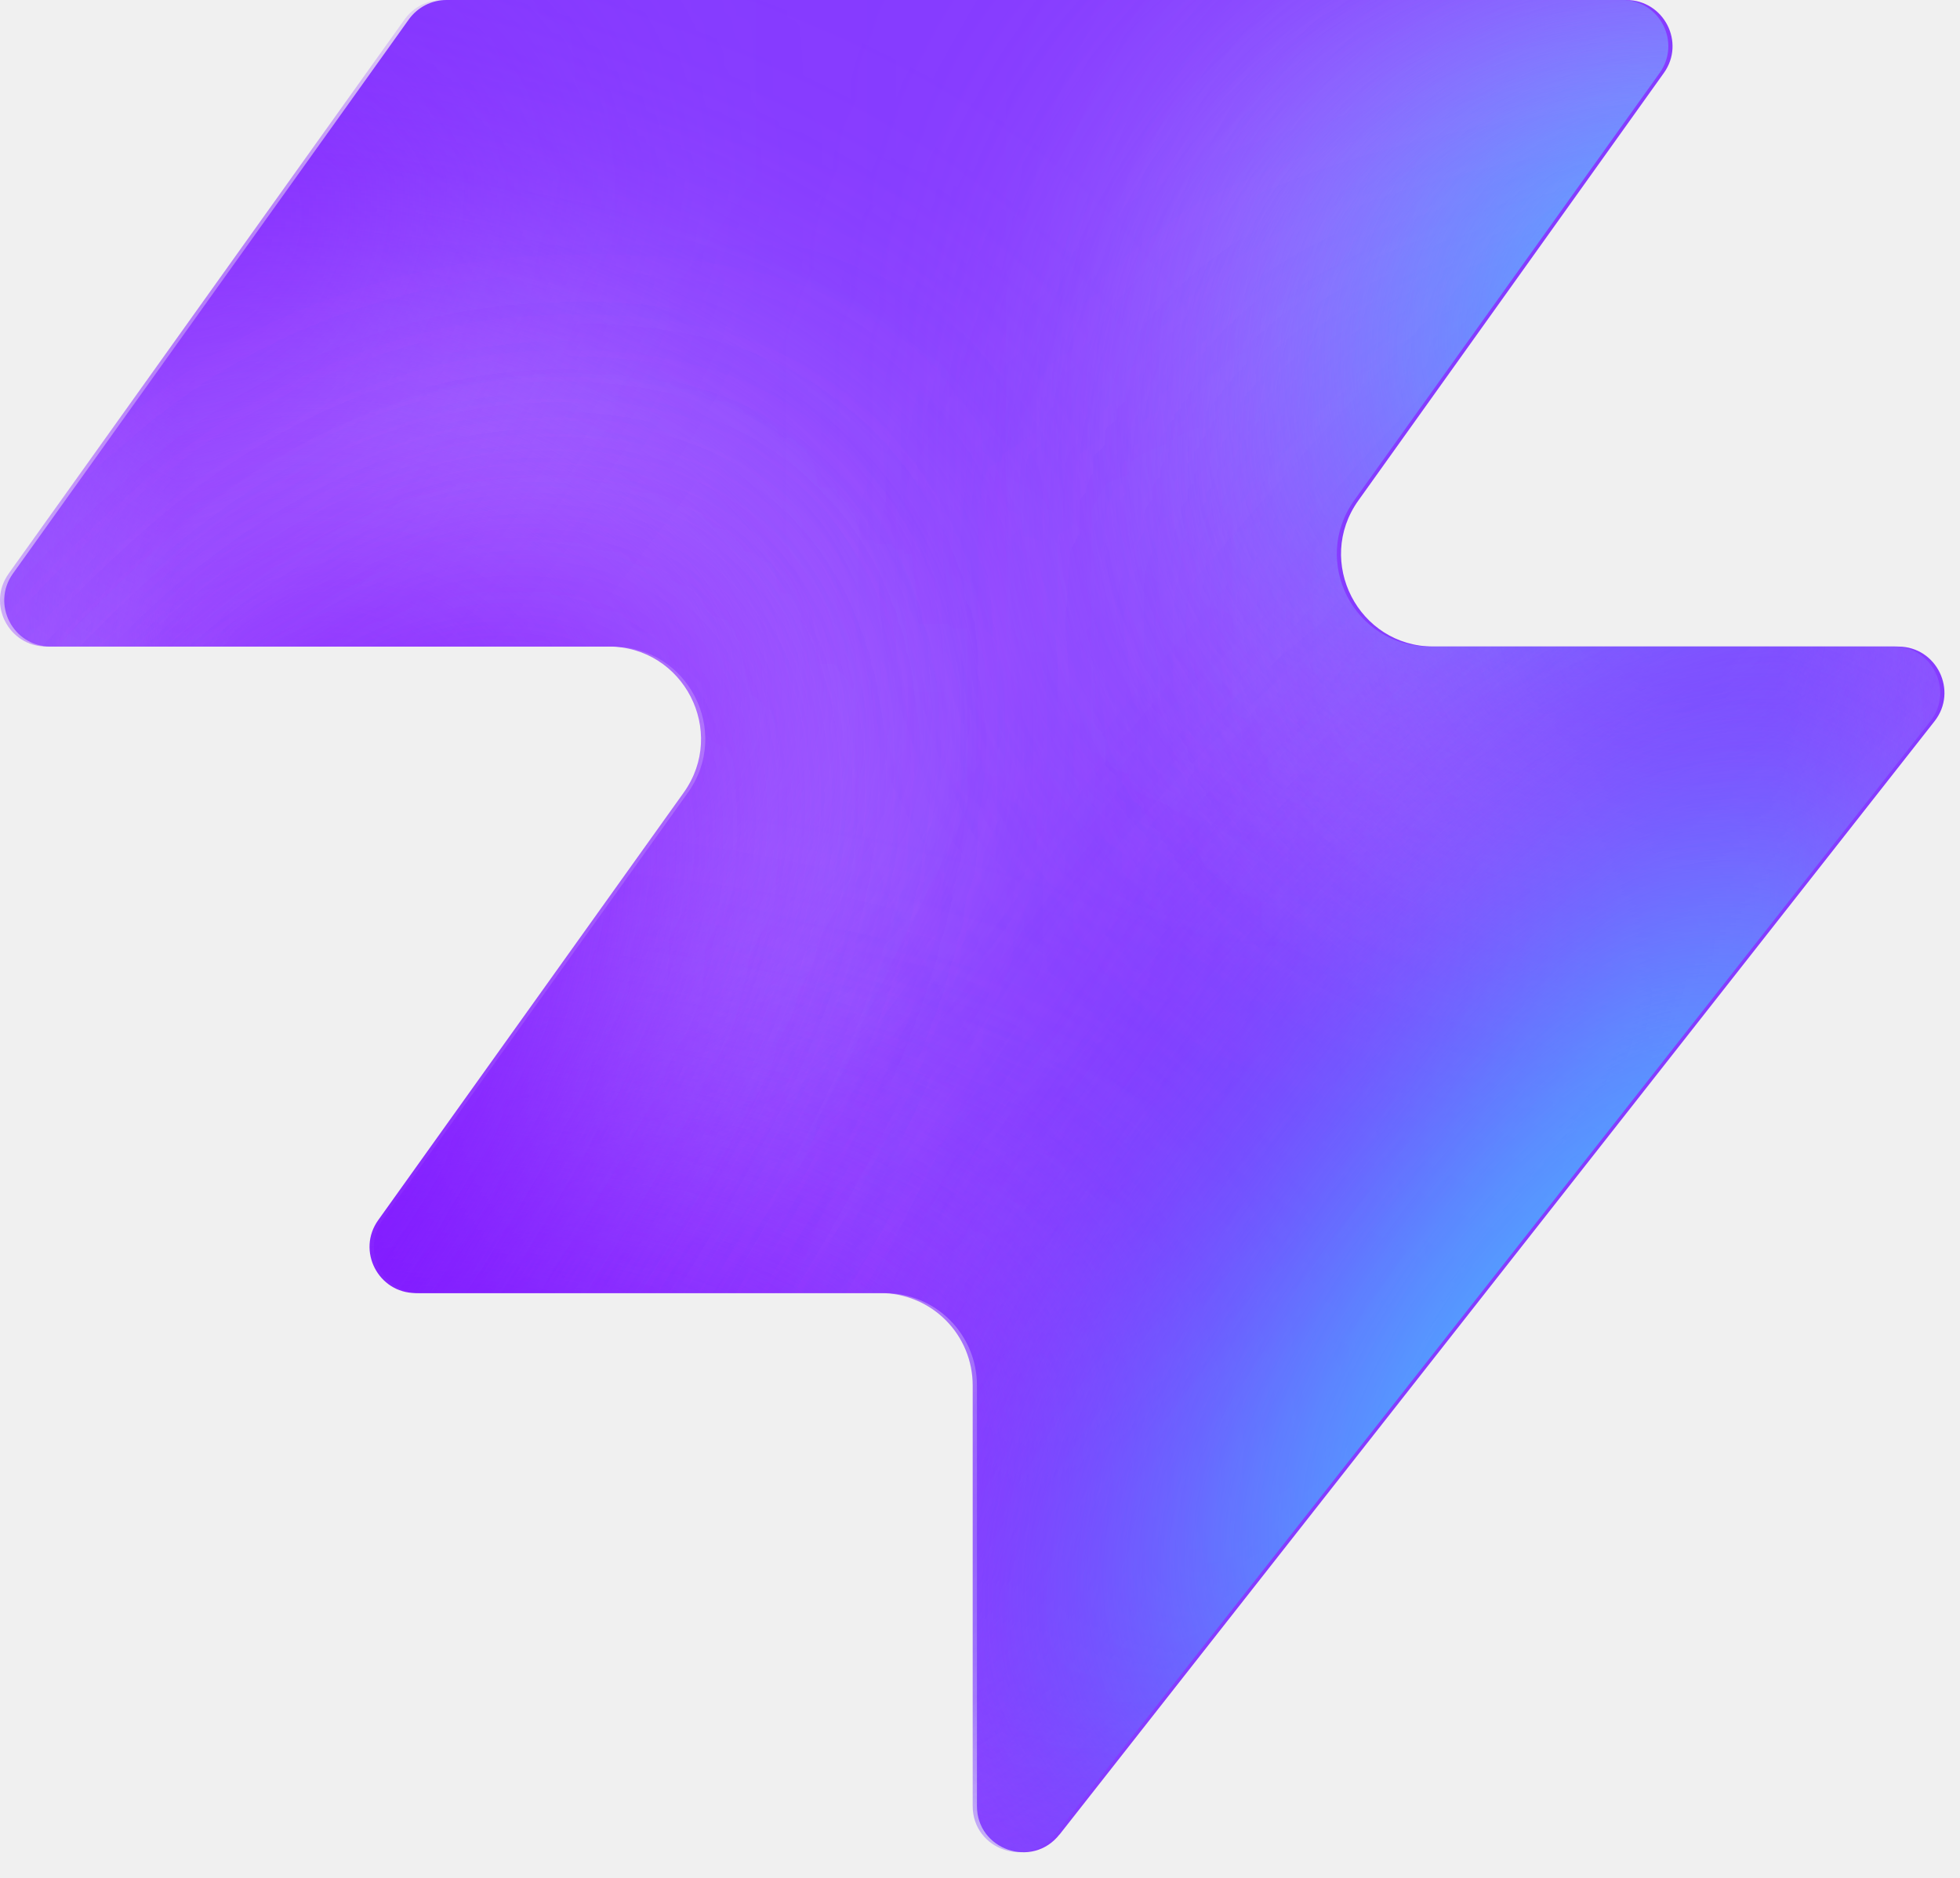
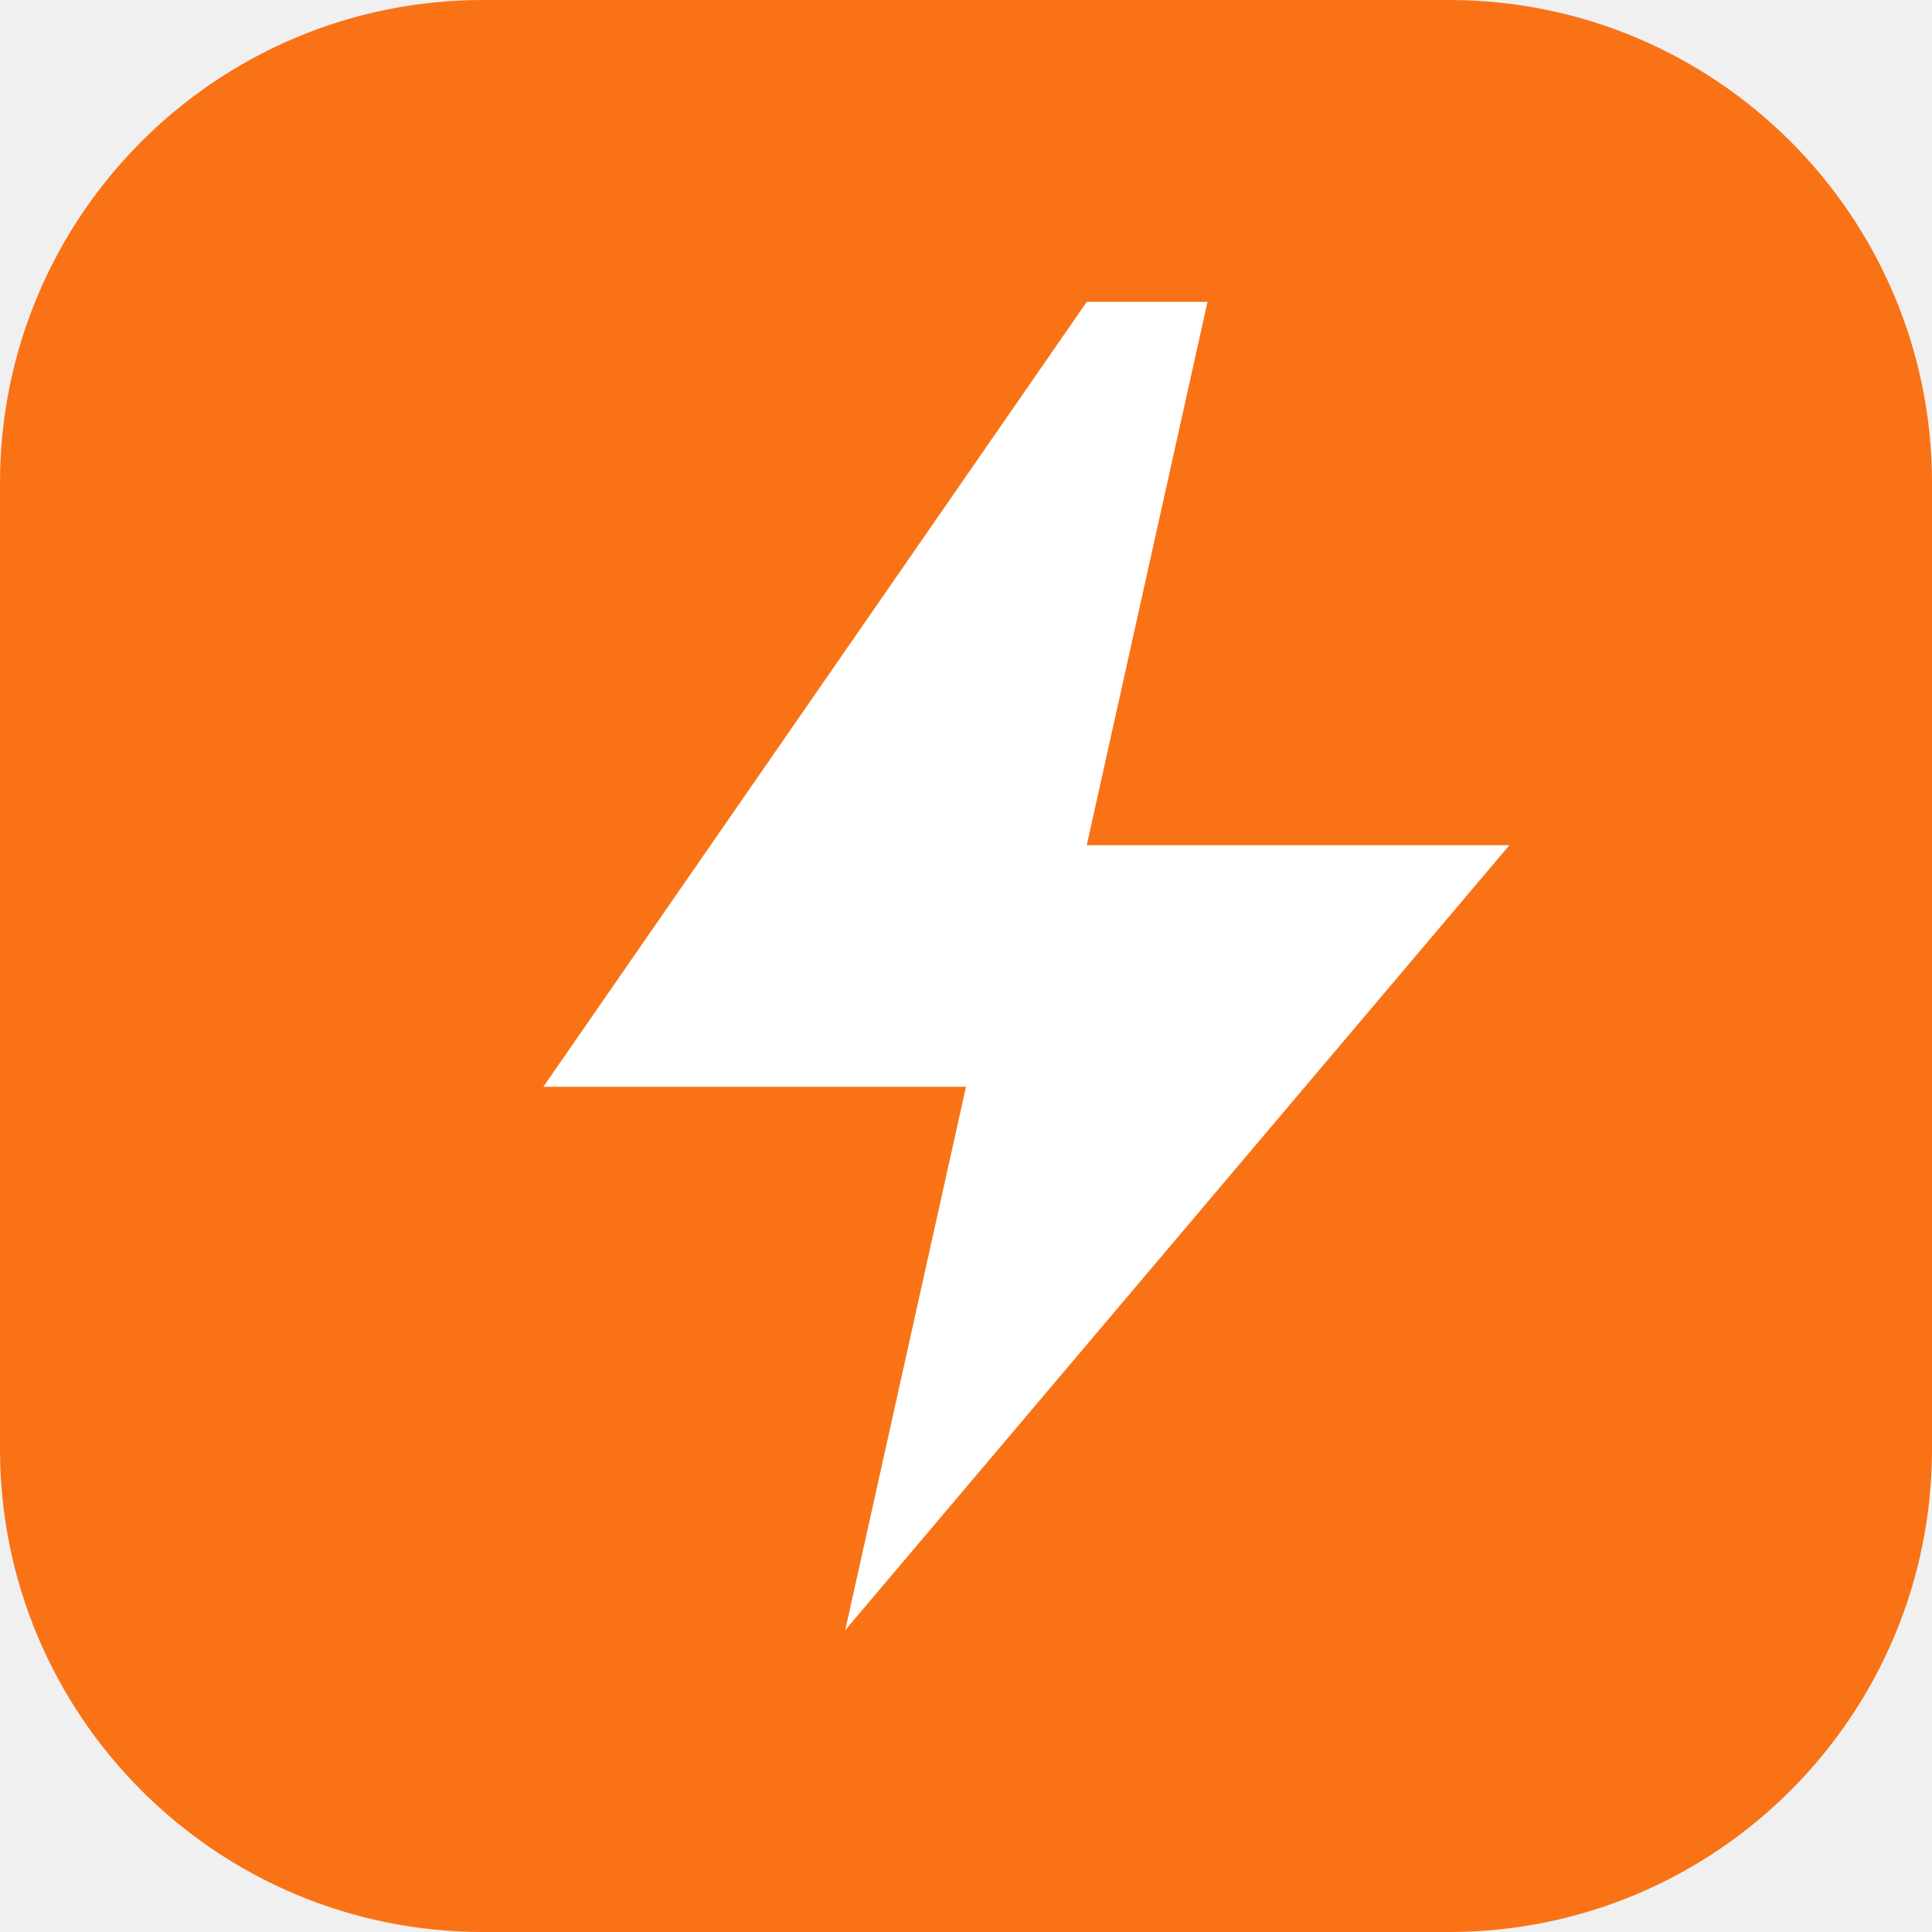
- <svg xmlns="http://www.w3.org/2000/svg" width="48" height="46" fill="none" viewBox="0 0 48 46">
-   <path fill="#863bff" d="M25.946 44.938c-.664.845-2.021.375-2.021-.698V33.937a2.26 2.26 0 0 0-2.262-2.262H10.287c-.92 0-1.456-1.04-.92-1.788l7.48-10.471c1.07-1.497 0-3.578-1.842-3.578H1.237c-.92 0-1.456-1.04-.92-1.788L10.013.474c.214-.297.556-.474.92-.474h28.894c.92 0 1.456 1.04.92 1.788l-7.48 10.471c-1.07 1.498 0 3.579 1.842 3.579h11.377c.943 0 1.473 1.088.89 1.83L25.947 44.94z" style="fill:#863bff;fill:color(display-p3 .525 .23 1);fill-opacity:1" />
-   <mask id="a" width="48" height="46" x="0" y="0" maskUnits="userSpaceOnUse" style="mask-type:alpha">
-     <path fill="#000" d="M25.842 44.938c-.664.844-2.021.375-2.021-.698V33.937a2.26 2.26 0 0 0-2.262-2.262H10.183c-.92 0-1.456-1.04-.92-1.788l7.48-10.471c1.07-1.498 0-3.579-1.842-3.579H1.133c-.92 0-1.456-1.04-.92-1.787L9.91.473c.214-.297.556-.474.92-.474h28.894c.92 0 1.456 1.04.92 1.788l-7.48 10.471c-1.07 1.498 0 3.578 1.842 3.578h11.377c.943 0 1.473 1.088.89 1.832L25.843 44.94z" style="fill:#000;fill-opacity:1" />
-   </mask>
-   <g mask="url(#a)">
-     <g filter="url(#b)">
-       <ellipse cx="5.508" cy="14.704" fill="#ede6ff" rx="5.508" ry="14.704" style="fill:#ede6ff;fill:color(display-p3 .927 .903 1);fill-opacity:1" transform="matrix(.00324 1 1 -.00324 -4.47 31.516)" />
-     </g>
-     <g filter="url(#c)">
-       <ellipse cx="10.399" cy="29.851" fill="#ede6ff" rx="10.399" ry="29.851" style="fill:#ede6ff;fill:color(display-p3 .927 .903 1);fill-opacity:1" transform="matrix(.00324 1 1 -.00324 -39.328 7.883)" />
-     </g>
-     <g filter="url(#d)">
-       <ellipse cx="5.508" cy="30.487" fill="#7e14ff" rx="5.508" ry="30.487" style="fill:#7e14ff;fill:color(display-p3 .492 .077 1);fill-opacity:1" transform="rotate(89.814 -25.913 -14.639)scale(1 -1)" />
-     </g>
-     <g filter="url(#e)">
-       <ellipse cx="5.508" cy="30.599" fill="#7e14ff" rx="5.508" ry="30.599" style="fill:#7e14ff;fill:color(display-p3 .492 .077 1);fill-opacity:1" transform="rotate(89.814 -32.644 -3.334)scale(1 -1)" />
-     </g>
-     <g filter="url(#f)">
-       <ellipse cx="5.508" cy="30.599" fill="#7e14ff" rx="5.508" ry="30.599" style="fill:#7e14ff;fill:color(display-p3 .492 .077 1);fill-opacity:1" transform="matrix(.00324 1 1 -.00324 -34.34 30.47)" />
-     </g>
-     <g filter="url(#g)">
-       <ellipse cx="14.072" cy="22.078" fill="#ede6ff" rx="14.072" ry="22.078" style="fill:#ede6ff;fill:color(display-p3 .927 .903 1);fill-opacity:1" transform="rotate(93.35 24.506 48.493)scale(-1 1)" />
-     </g>
-     <g filter="url(#h)">
-       <ellipse cx="3.47" cy="21.501" fill="#7e14ff" rx="3.47" ry="21.501" style="fill:#7e14ff;fill:color(display-p3 .492 .077 1);fill-opacity:1" transform="rotate(89.009 28.708 47.59)scale(-1 1)" />
-     </g>
-     <g filter="url(#i)">
-       <ellipse cx="3.47" cy="21.501" fill="#7e14ff" rx="3.47" ry="21.501" style="fill:#7e14ff;fill:color(display-p3 .492 .077 1);fill-opacity:1" transform="rotate(89.009 28.708 47.59)scale(-1 1)" />
-     </g>
-     <g filter="url(#j)">
-       <ellipse cx=".387" cy="8.972" fill="#7e14ff" rx="4.407" ry="29.108" style="fill:#7e14ff;fill:color(display-p3 .492 .077 1);fill-opacity:1" transform="rotate(39.51 .387 8.972)" />
-     </g>
-     <g filter="url(#k)">
-       <ellipse cx="47.523" cy="-6.092" fill="#7e14ff" rx="4.407" ry="29.108" style="fill:#7e14ff;fill:color(display-p3 .492 .077 1);fill-opacity:1" transform="rotate(37.892 47.523 -6.092)" />
-     </g>
-     <g filter="url(#l)">
-       <ellipse cx="41.412" cy="6.333" fill="#47bfff" rx="5.971" ry="9.665" style="fill:#47bfff;fill:color(display-p3 .28 .748 1);fill-opacity:1" transform="rotate(37.892 41.412 6.333)" />
-     </g>
-     <g filter="url(#m)">
-       <ellipse cx="-1.879" cy="38.332" fill="#7e14ff" rx="4.407" ry="29.108" style="fill:#7e14ff;fill:color(display-p3 .492 .077 1);fill-opacity:1" transform="rotate(37.892 -1.88 38.332)" />
-     </g>
-     <g filter="url(#n)">
-       <ellipse cx="-1.879" cy="38.332" fill="#7e14ff" rx="4.407" ry="29.108" style="fill:#7e14ff;fill:color(display-p3 .492 .077 1);fill-opacity:1" transform="rotate(37.892 -1.88 38.332)" />
-     </g>
-     <g filter="url(#o)">
-       <ellipse cx="35.651" cy="29.907" fill="#7e14ff" rx="4.407" ry="29.108" style="fill:#7e14ff;fill:color(display-p3 .492 .077 1);fill-opacity:1" transform="rotate(37.892 35.651 29.907)" />
-     </g>
-     <g filter="url(#p)">
-       <ellipse cx="38.418" cy="32.4" fill="#47bfff" rx="5.971" ry="15.297" style="fill:#47bfff;fill:color(display-p3 .28 .748 1);fill-opacity:1" transform="rotate(37.892 38.418 32.4)" />
-     </g>
-   </g>
-   <defs>
-     <filter id="b" width="60.045" height="41.654" x="-19.77" y="16.149" color-interpolation-filters="sRGB" filterUnits="userSpaceOnUse">
-       <feFlood flood-opacity="0" result="BackgroundImageFix" />
-       <feBlend in="SourceGraphic" in2="BackgroundImageFix" result="shape" />
-       <feGaussianBlur result="effect1_foregroundBlur_2002_17158" stdDeviation="7.659" />
-     </filter>
-     <filter id="c" width="90.34" height="51.437" x="-54.613" y="-7.533" color-interpolation-filters="sRGB" filterUnits="userSpaceOnUse">
-       <feFlood flood-opacity="0" result="BackgroundImageFix" />
-       <feBlend in="SourceGraphic" in2="BackgroundImageFix" result="shape" />
-       <feGaussianBlur result="effect1_foregroundBlur_2002_17158" stdDeviation="7.659" />
-     </filter>
-     <filter id="d" width="79.355" height="29.4" x="-49.64" y="2.03" color-interpolation-filters="sRGB" filterUnits="userSpaceOnUse">
-       <feFlood flood-opacity="0" result="BackgroundImageFix" />
-       <feBlend in="SourceGraphic" in2="BackgroundImageFix" result="shape" />
-       <feGaussianBlur result="effect1_foregroundBlur_2002_17158" stdDeviation="4.596" />
-     </filter>
-     <filter id="e" width="79.579" height="29.4" x="-45.045" y="20.029" color-interpolation-filters="sRGB" filterUnits="userSpaceOnUse">
-       <feFlood flood-opacity="0" result="BackgroundImageFix" />
-       <feBlend in="SourceGraphic" in2="BackgroundImageFix" result="shape" />
-       <feGaussianBlur result="effect1_foregroundBlur_2002_17158" stdDeviation="4.596" />
-     </filter>
-     <filter id="f" width="79.579" height="29.4" x="-43.513" y="21.178" color-interpolation-filters="sRGB" filterUnits="userSpaceOnUse">
-       <feFlood flood-opacity="0" result="BackgroundImageFix" />
-       <feBlend in="SourceGraphic" in2="BackgroundImageFix" result="shape" />
-       <feGaussianBlur result="effect1_foregroundBlur_2002_17158" stdDeviation="4.596" />
-     </filter>
-     <filter id="g" width="74.749" height="58.852" x="15.756" y="-17.901" color-interpolation-filters="sRGB" filterUnits="userSpaceOnUse">
-       <feFlood flood-opacity="0" result="BackgroundImageFix" />
-       <feBlend in="SourceGraphic" in2="BackgroundImageFix" result="shape" />
-       <feGaussianBlur result="effect1_foregroundBlur_2002_17158" stdDeviation="7.659" />
-     </filter>
-     <filter id="h" width="61.377" height="25.362" x="23.548" y="2.284" color-interpolation-filters="sRGB" filterUnits="userSpaceOnUse">
-       <feFlood flood-opacity="0" result="BackgroundImageFix" />
-       <feBlend in="SourceGraphic" in2="BackgroundImageFix" result="shape" />
-       <feGaussianBlur result="effect1_foregroundBlur_2002_17158" stdDeviation="4.596" />
-     </filter>
-     <filter id="i" width="61.377" height="25.362" x="23.548" y="2.284" color-interpolation-filters="sRGB" filterUnits="userSpaceOnUse">
-       <feFlood flood-opacity="0" result="BackgroundImageFix" />
-       <feBlend in="SourceGraphic" in2="BackgroundImageFix" result="shape" />
-       <feGaussianBlur result="effect1_foregroundBlur_2002_17158" stdDeviation="4.596" />
-     </filter>
-     <filter id="j" width="56.045" height="63.649" x="-27.636" y="-22.853" color-interpolation-filters="sRGB" filterUnits="userSpaceOnUse">
-       <feFlood flood-opacity="0" result="BackgroundImageFix" />
-       <feBlend in="SourceGraphic" in2="BackgroundImageFix" result="shape" />
-       <feGaussianBlur result="effect1_foregroundBlur_2002_17158" stdDeviation="4.596" />
-     </filter>
-     <filter id="k" width="54.814" height="64.646" x="20.116" y="-38.415" color-interpolation-filters="sRGB" filterUnits="userSpaceOnUse">
-       <feFlood flood-opacity="0" result="BackgroundImageFix" />
-       <feBlend in="SourceGraphic" in2="BackgroundImageFix" result="shape" />
-       <feGaussianBlur result="effect1_foregroundBlur_2002_17158" stdDeviation="4.596" />
-     </filter>
-     <filter id="l" width="33.541" height="35.313" x="24.641" y="-11.323" color-interpolation-filters="sRGB" filterUnits="userSpaceOnUse">
-       <feFlood flood-opacity="0" result="BackgroundImageFix" />
-       <feBlend in="SourceGraphic" in2="BackgroundImageFix" result="shape" />
-       <feGaussianBlur result="effect1_foregroundBlur_2002_17158" stdDeviation="4.596" />
-     </filter>
-     <filter id="m" width="54.814" height="64.646" x="-29.286" y="6.009" color-interpolation-filters="sRGB" filterUnits="userSpaceOnUse">
-       <feFlood flood-opacity="0" result="BackgroundImageFix" />
-       <feBlend in="SourceGraphic" in2="BackgroundImageFix" result="shape" />
-       <feGaussianBlur result="effect1_foregroundBlur_2002_17158" stdDeviation="4.596" />
-     </filter>
-     <filter id="n" width="54.814" height="64.646" x="-29.286" y="6.009" color-interpolation-filters="sRGB" filterUnits="userSpaceOnUse">
-       <feFlood flood-opacity="0" result="BackgroundImageFix" />
-       <feBlend in="SourceGraphic" in2="BackgroundImageFix" result="shape" />
-       <feGaussianBlur result="effect1_foregroundBlur_2002_17158" stdDeviation="4.596" />
-     </filter>
-     <filter id="o" width="54.814" height="64.646" x="8.244" y="-2.416" color-interpolation-filters="sRGB" filterUnits="userSpaceOnUse">
-       <feFlood flood-opacity="0" result="BackgroundImageFix" />
-       <feBlend in="SourceGraphic" in2="BackgroundImageFix" result="shape" />
-       <feGaussianBlur result="effect1_foregroundBlur_2002_17158" stdDeviation="4.596" />
-     </filter>
-     <filter id="p" width="39.409" height="43.623" x="18.713" y="10.588" color-interpolation-filters="sRGB" filterUnits="userSpaceOnUse">
-       <feFlood flood-opacity="0" result="BackgroundImageFix" />
-       <feBlend in="SourceGraphic" in2="BackgroundImageFix" result="shape" />
-       <feGaussianBlur result="effect1_foregroundBlur_2002_17158" stdDeviation="4.596" />
-     </filter>
-   </defs>
+ <svg xmlns="http://www.w3.org/2000/svg" width="32" height="32" viewBox="0 0 32 32">
+   <rect width="32" height="32" rx="8" fill="#F97316" />
+   <path d="M18 5L9 18h7l-2 9 11-13h-7l2-9z" fill="white" />
</svg>
